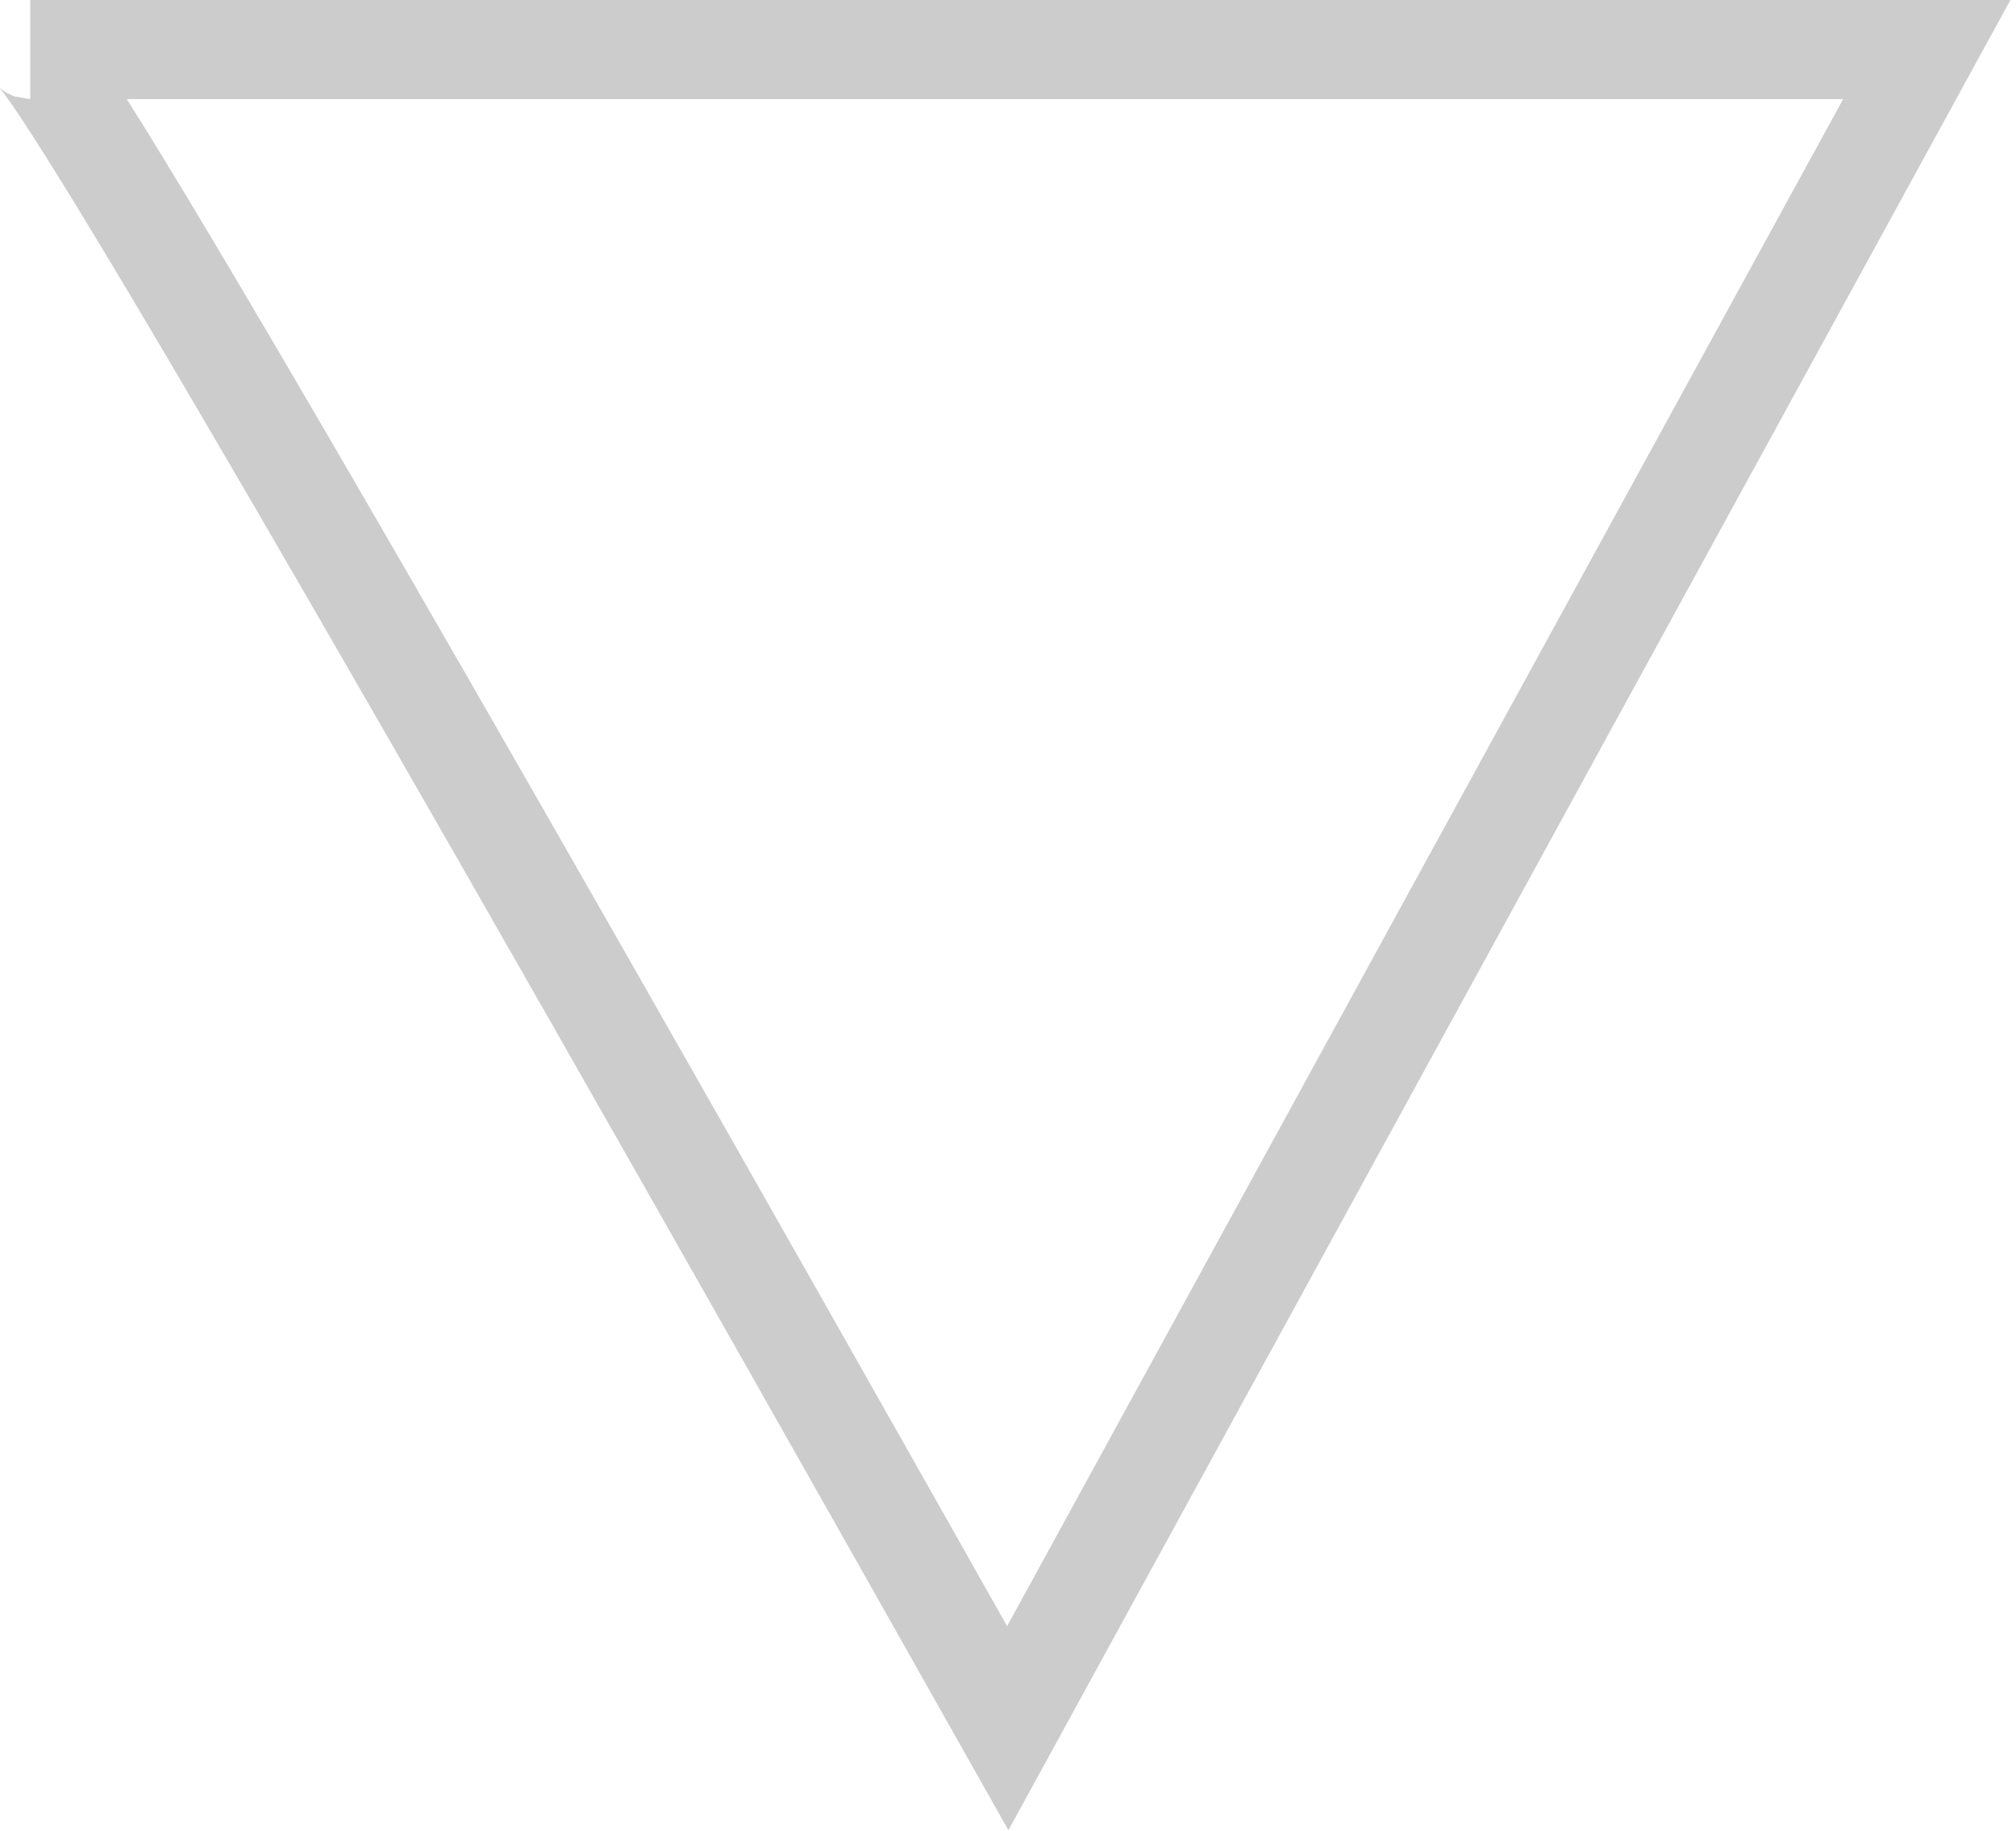
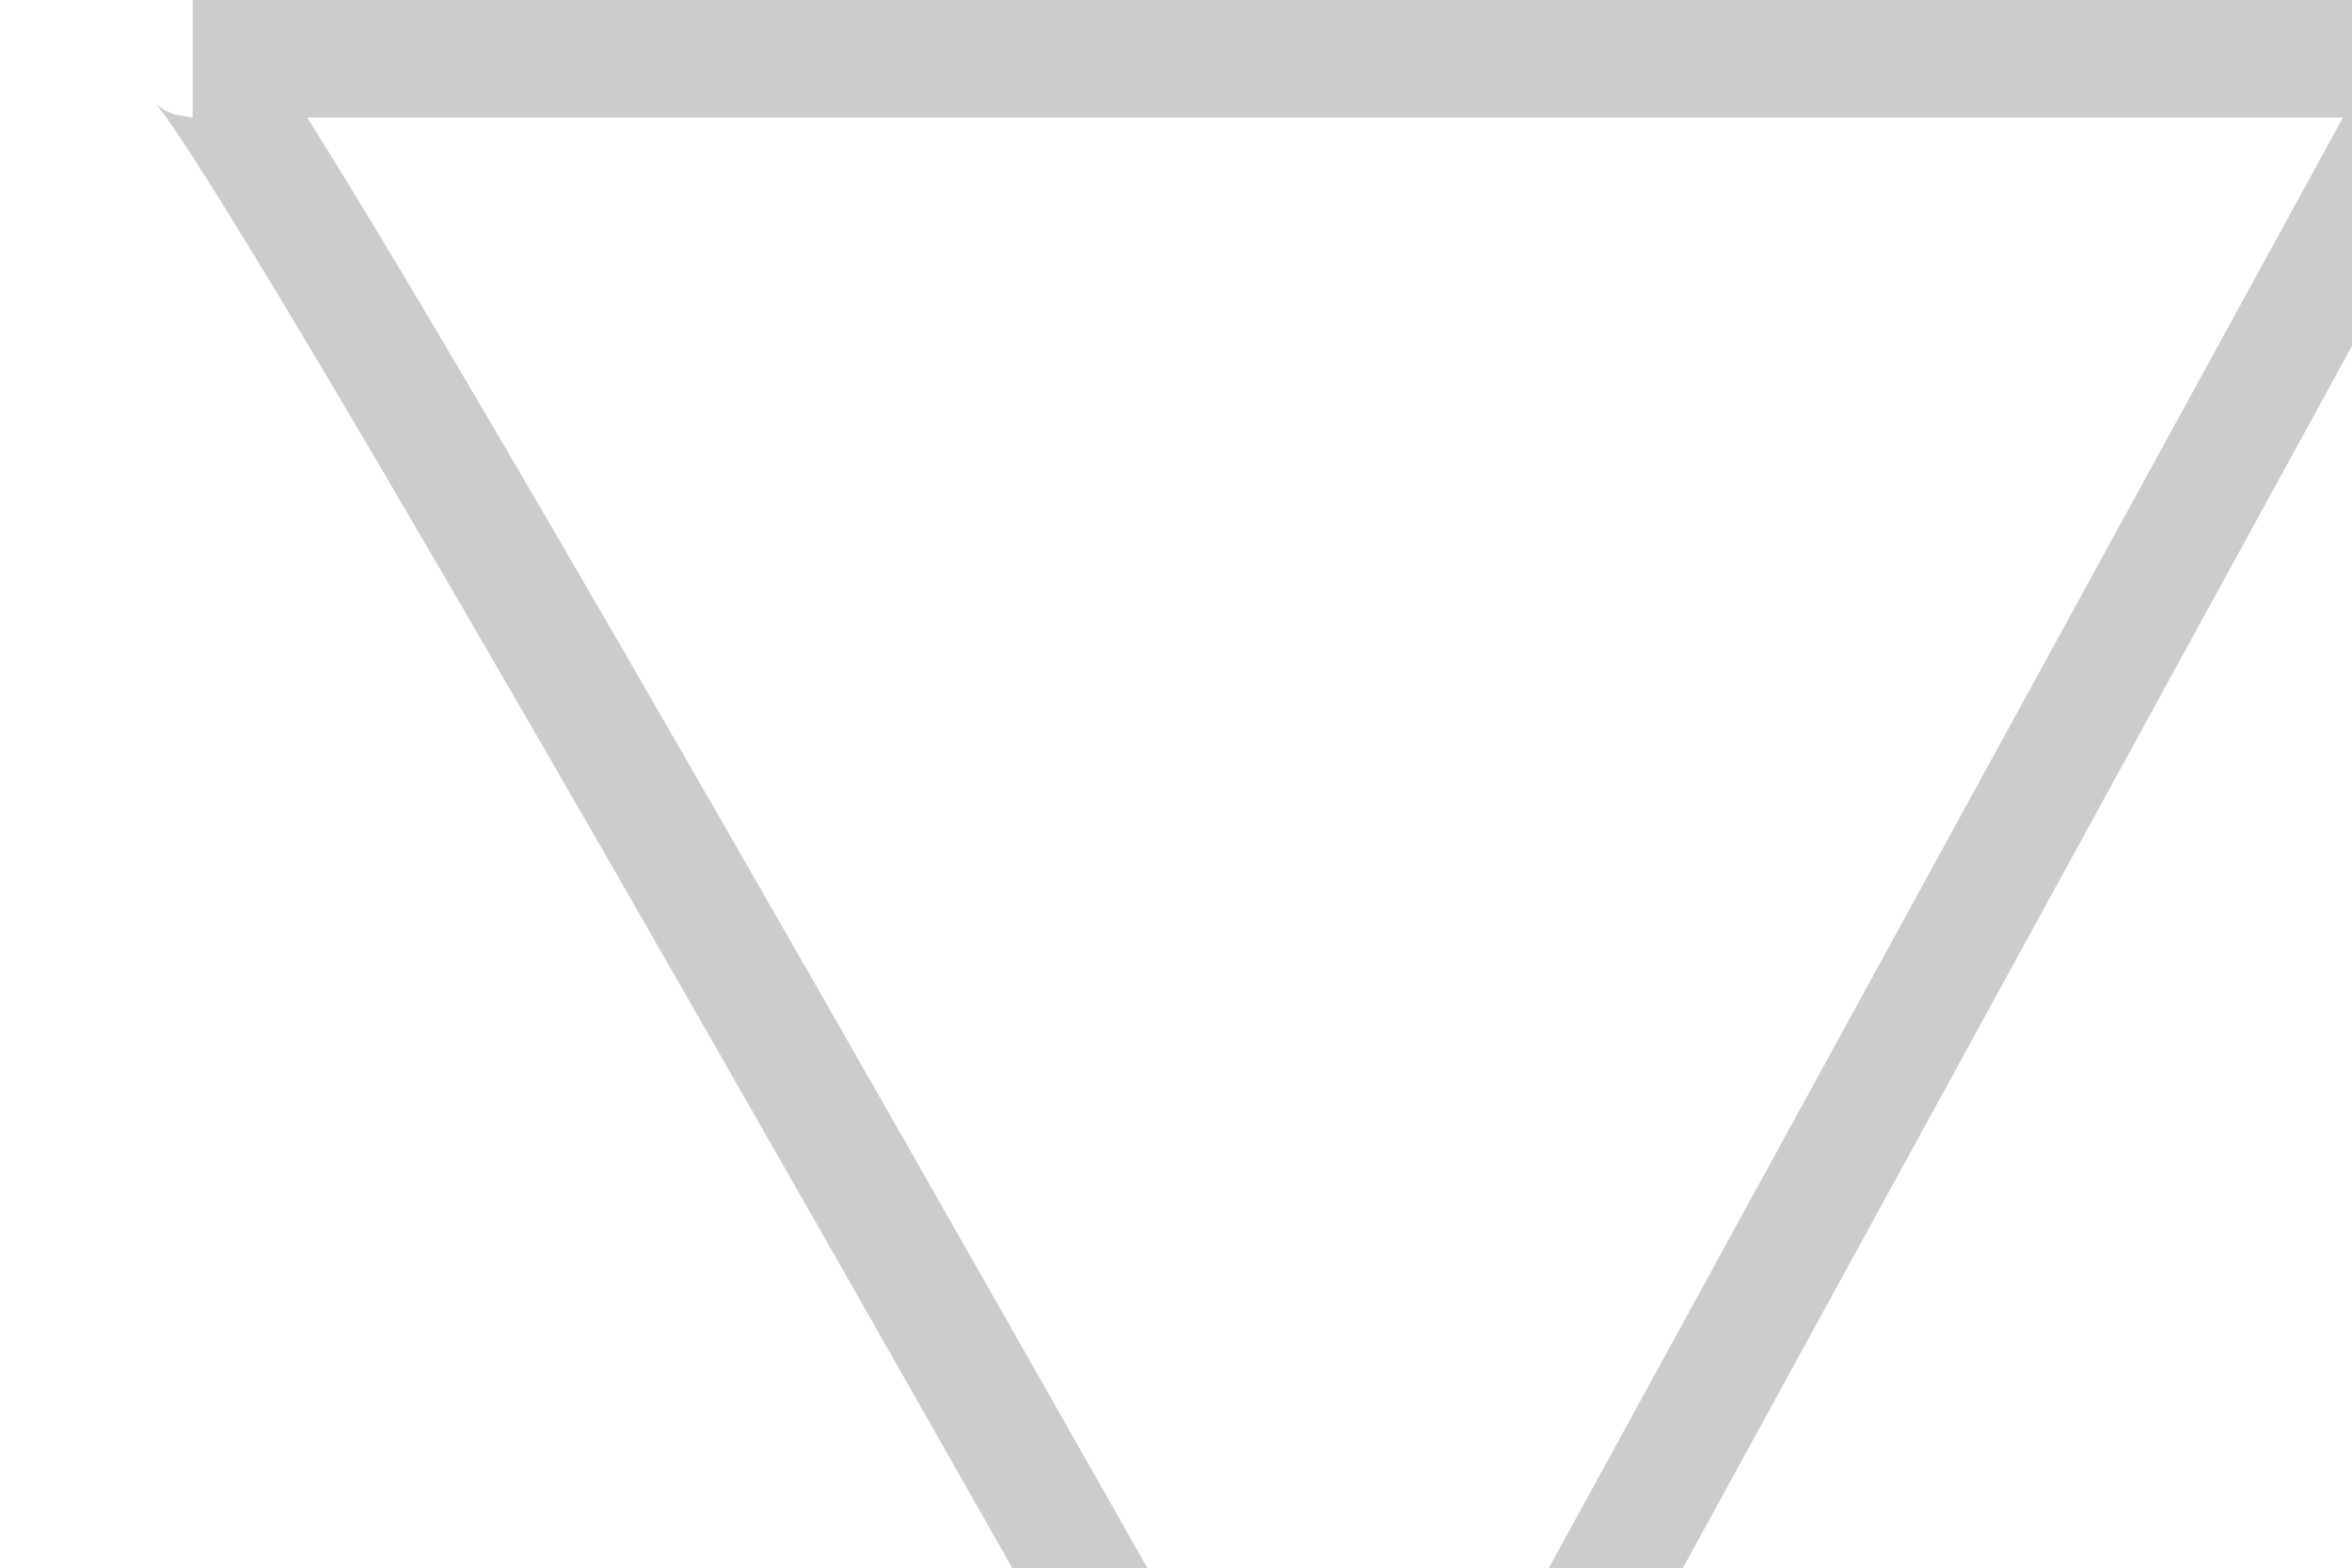
- <svg xmlns="http://www.w3.org/2000/svg" width="305" height="277">
+ <svg xmlns="http://www.w3.org/2000/svg" width="450" height="300" viewBox="30 0 200 200">
  <path fill="none" stroke="#000" stroke-width="15" d="M291.5 7.5H4.574c3.119 0 52.416 84.667 147.892 254L291.5 7.5z" opacity=".2" />
</svg>
